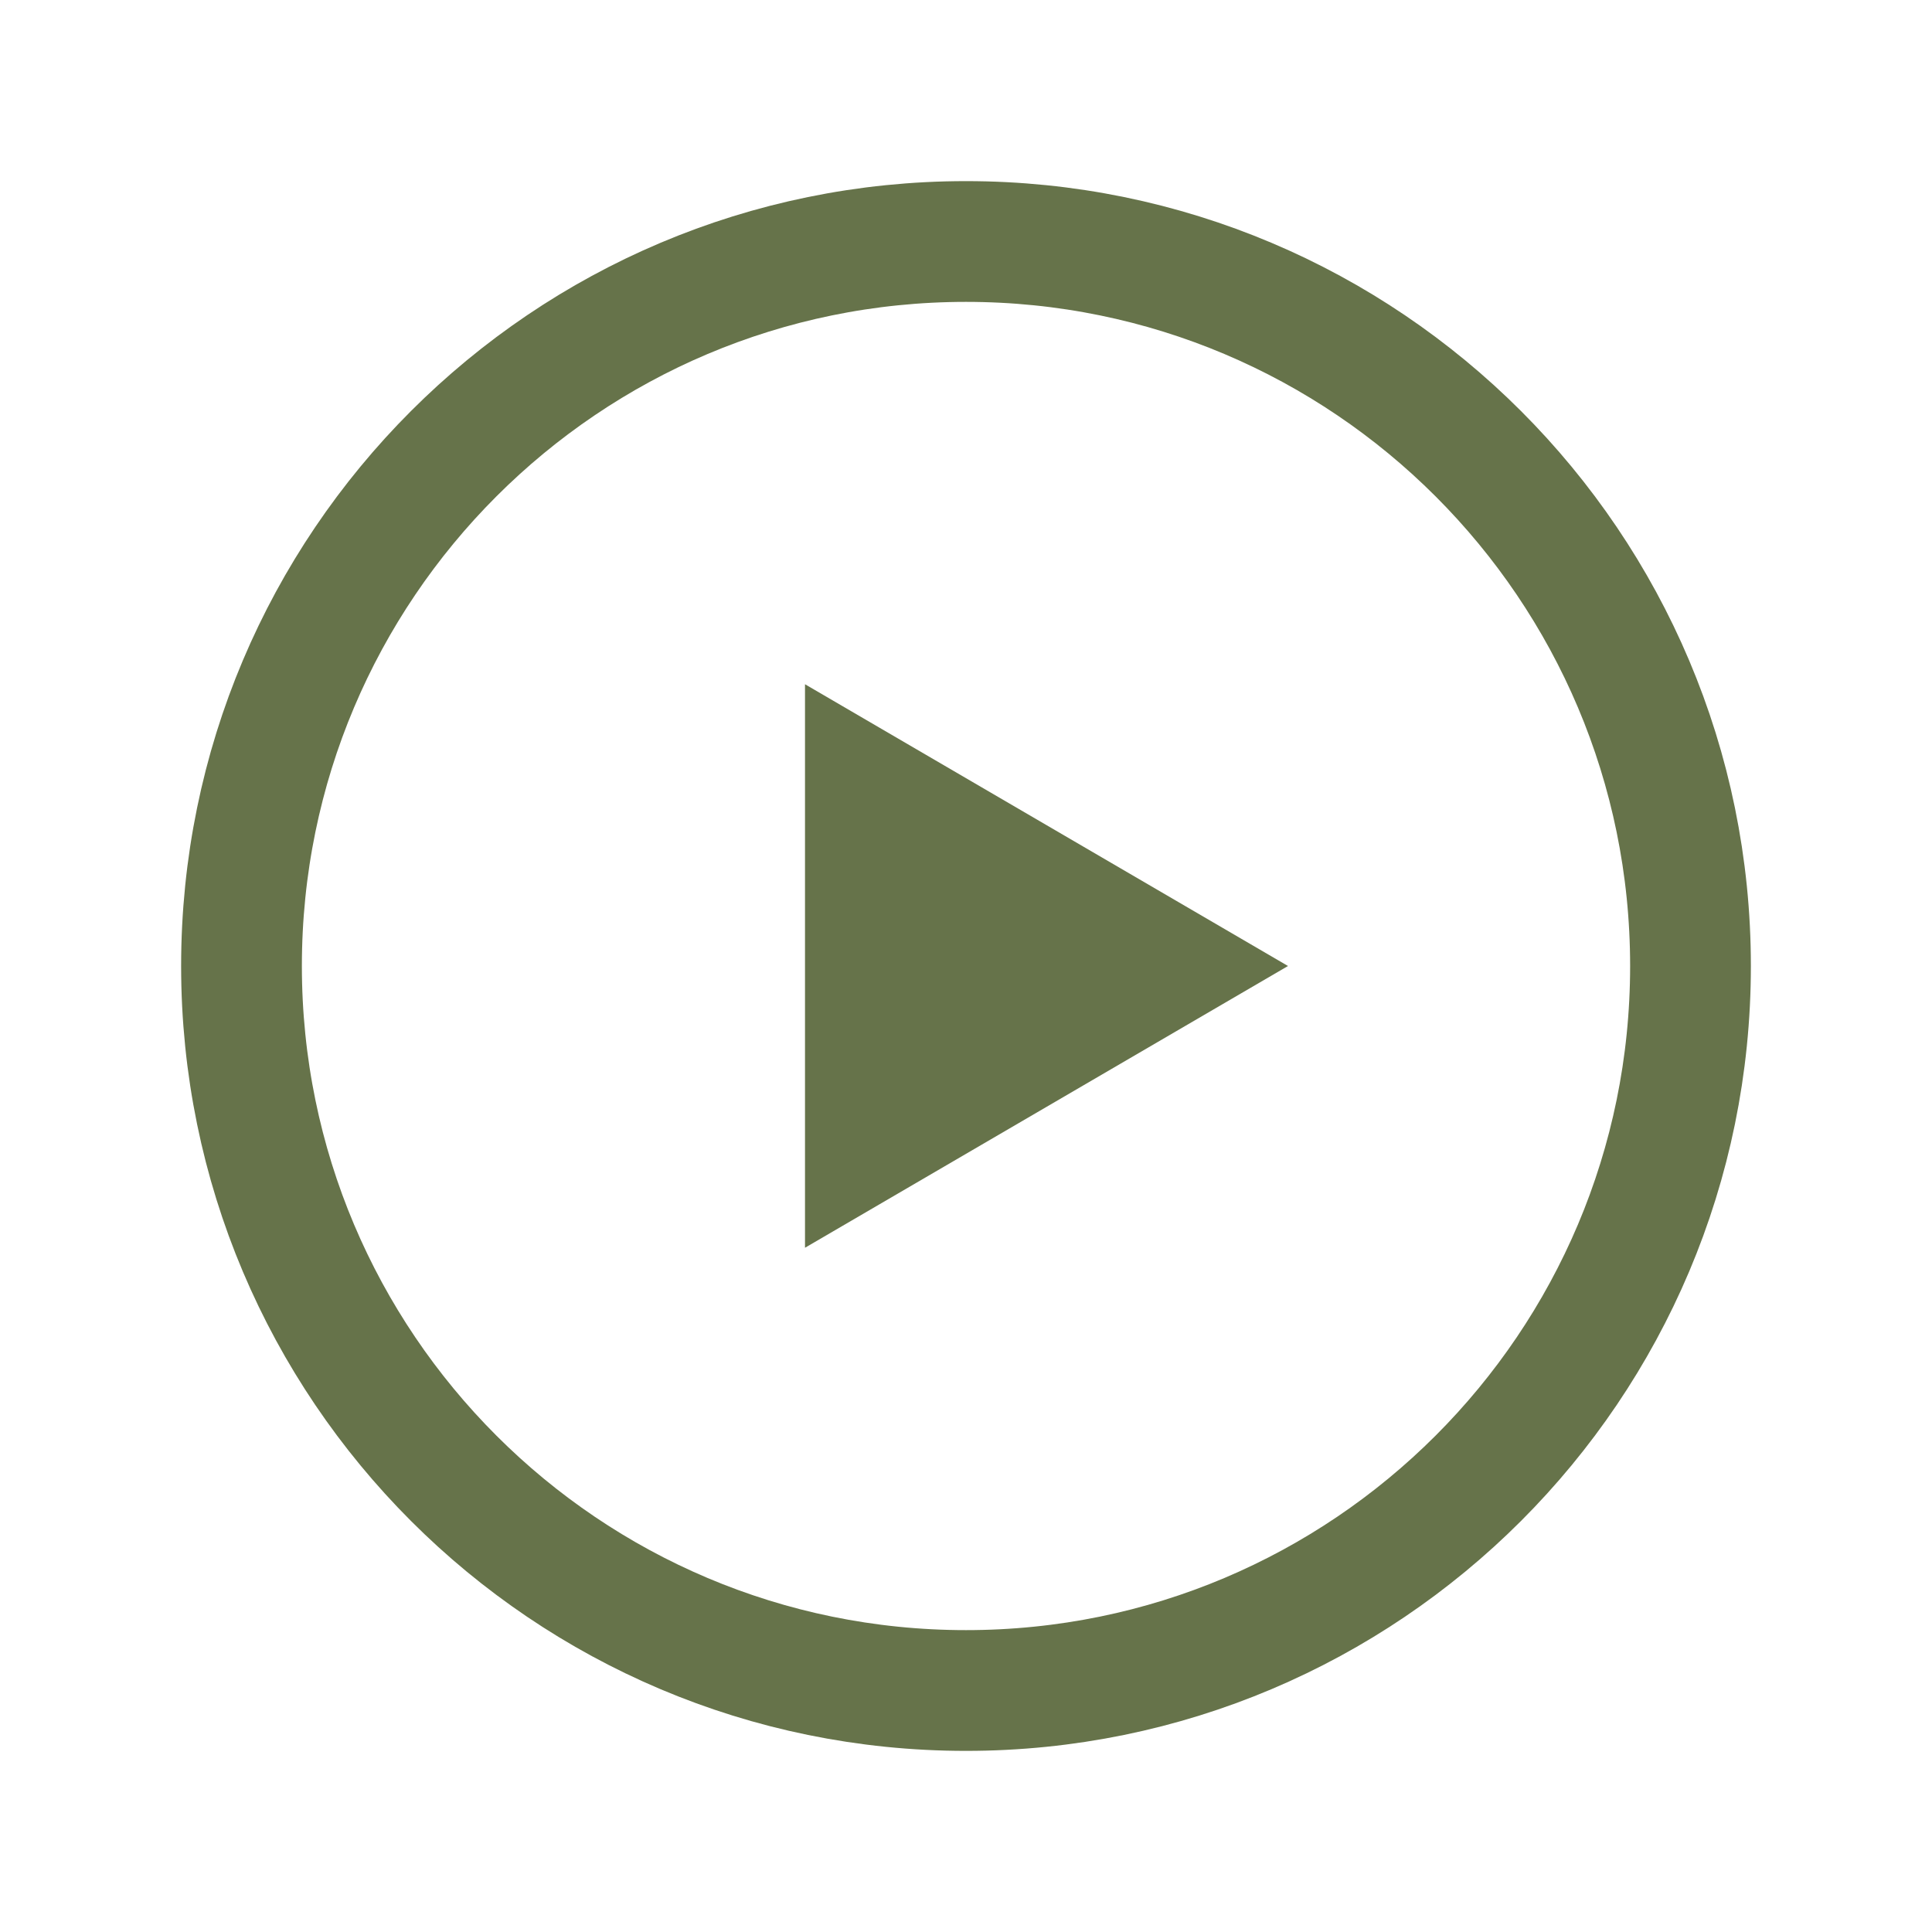
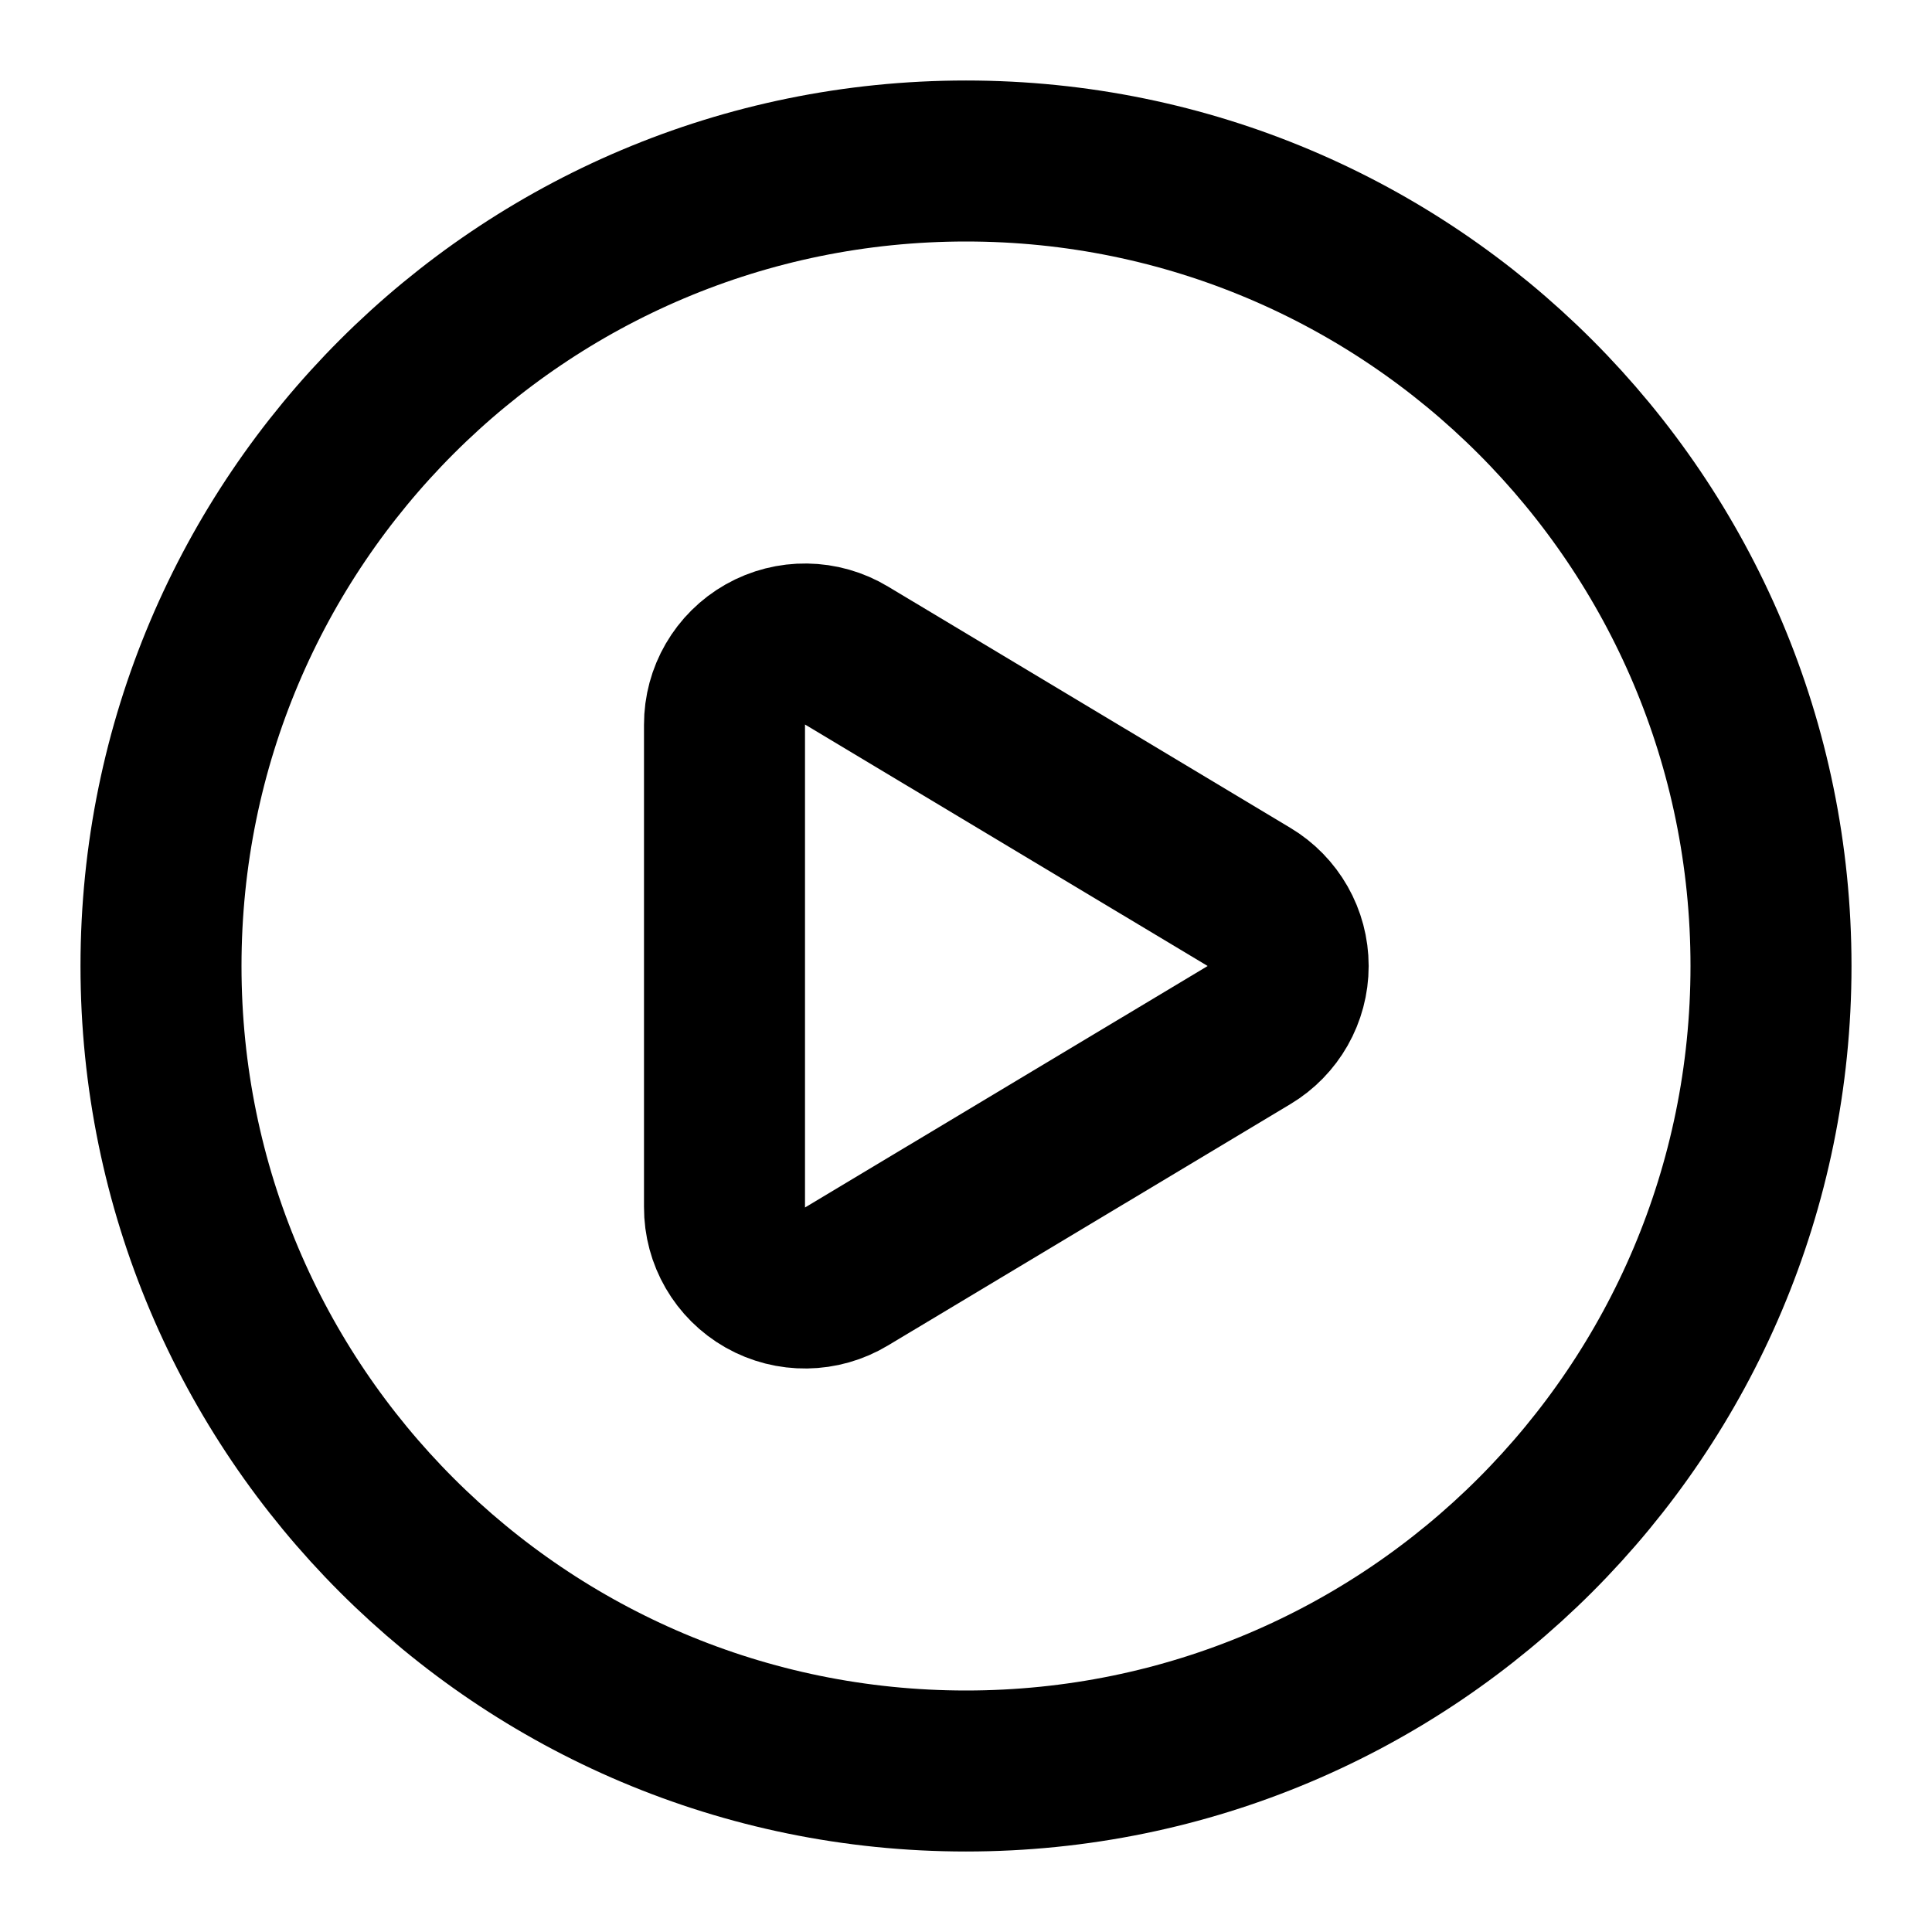
- <svg xmlns="http://www.w3.org/2000/svg" fill="none" stroke="#66734a" stroke-width="1.5" stroke-linecap="round" stroke-linejoin="round" viewBox="0 0 24 24">
-   <circle cx="12" cy="12" r="9" />
-   <path d="M10 8.5v7l6-3.5z" fill="#66734a" stroke="none" />
+ <svg xmlns="http://www.w3.org/2000/svg" class="lucide lucide-play-circle" width="24" height="24" viewBox="0 0 24 24" fill="none" stroke="currentColor" stroke-width="2" stroke-linecap="round" stroke-linejoin="round">
+   <path d="M9 9.003a1 1 0 0 1 1.517-.859l4.997 2.997a1 1 0 0 1 0 1.718l-4.997 2.997A1 1 0 0 1 9 14.996z" />
+   <circle cx="12" cy="12" r="10" />
</svg>
